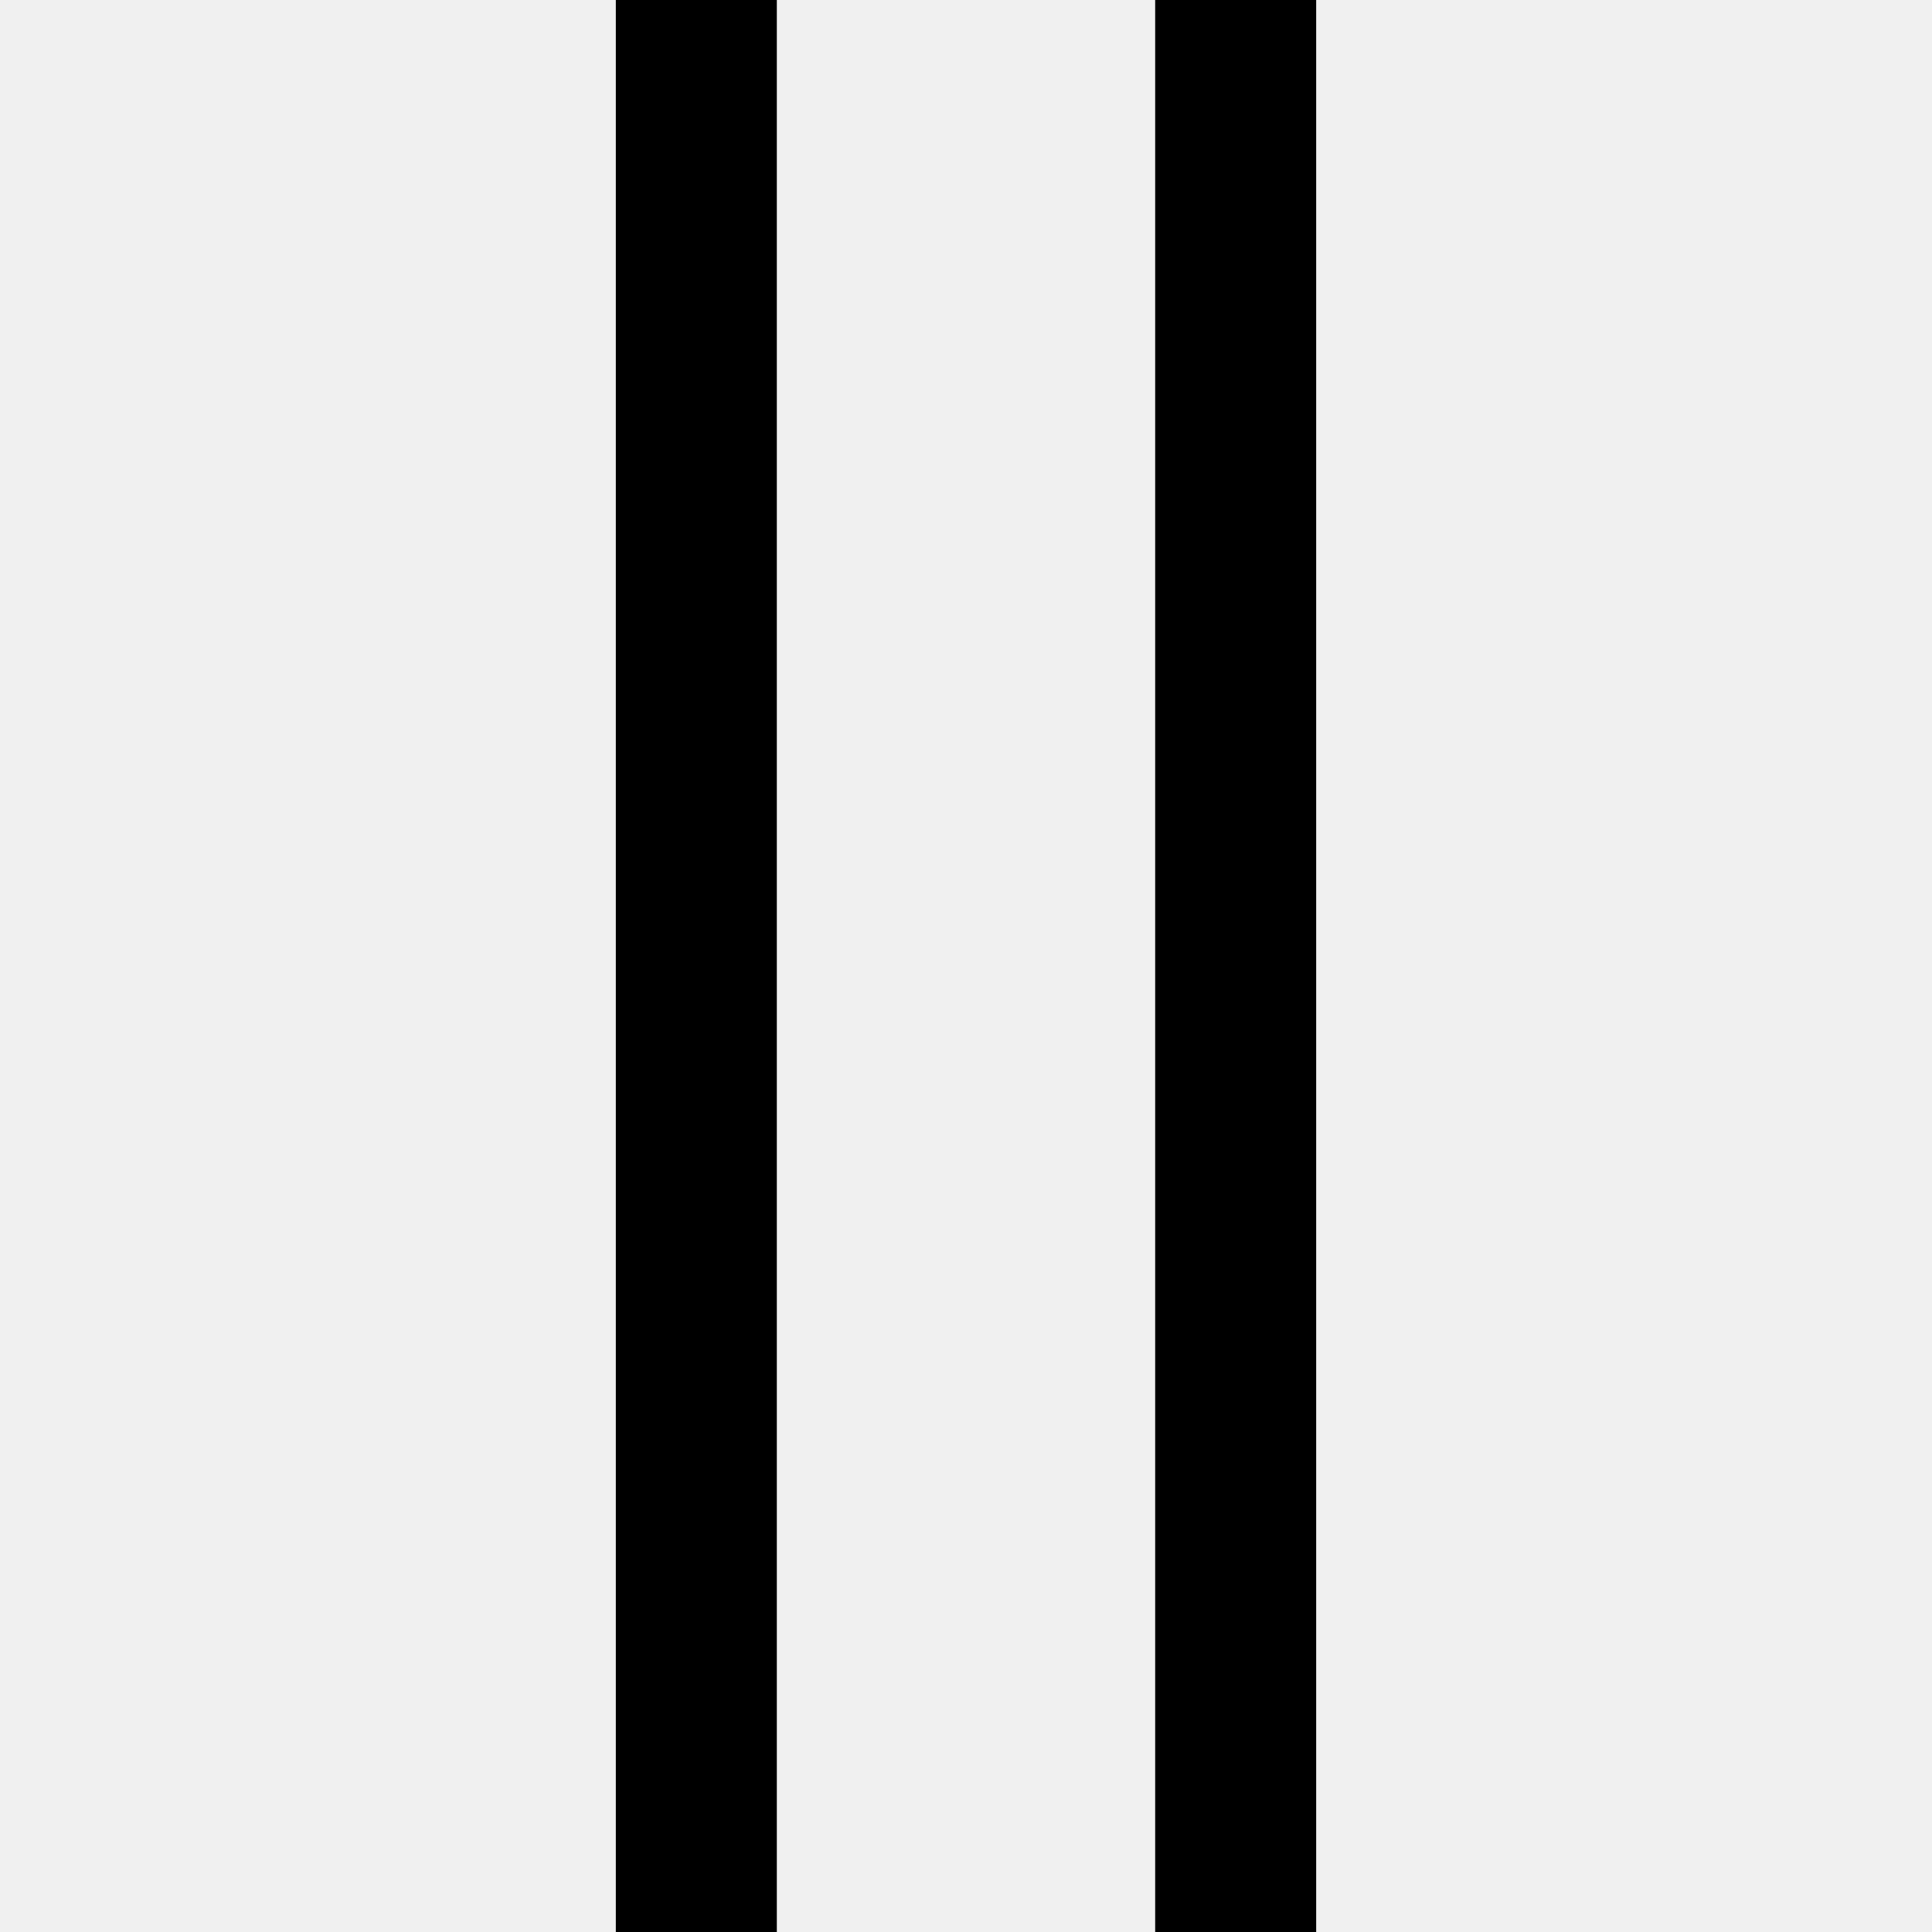
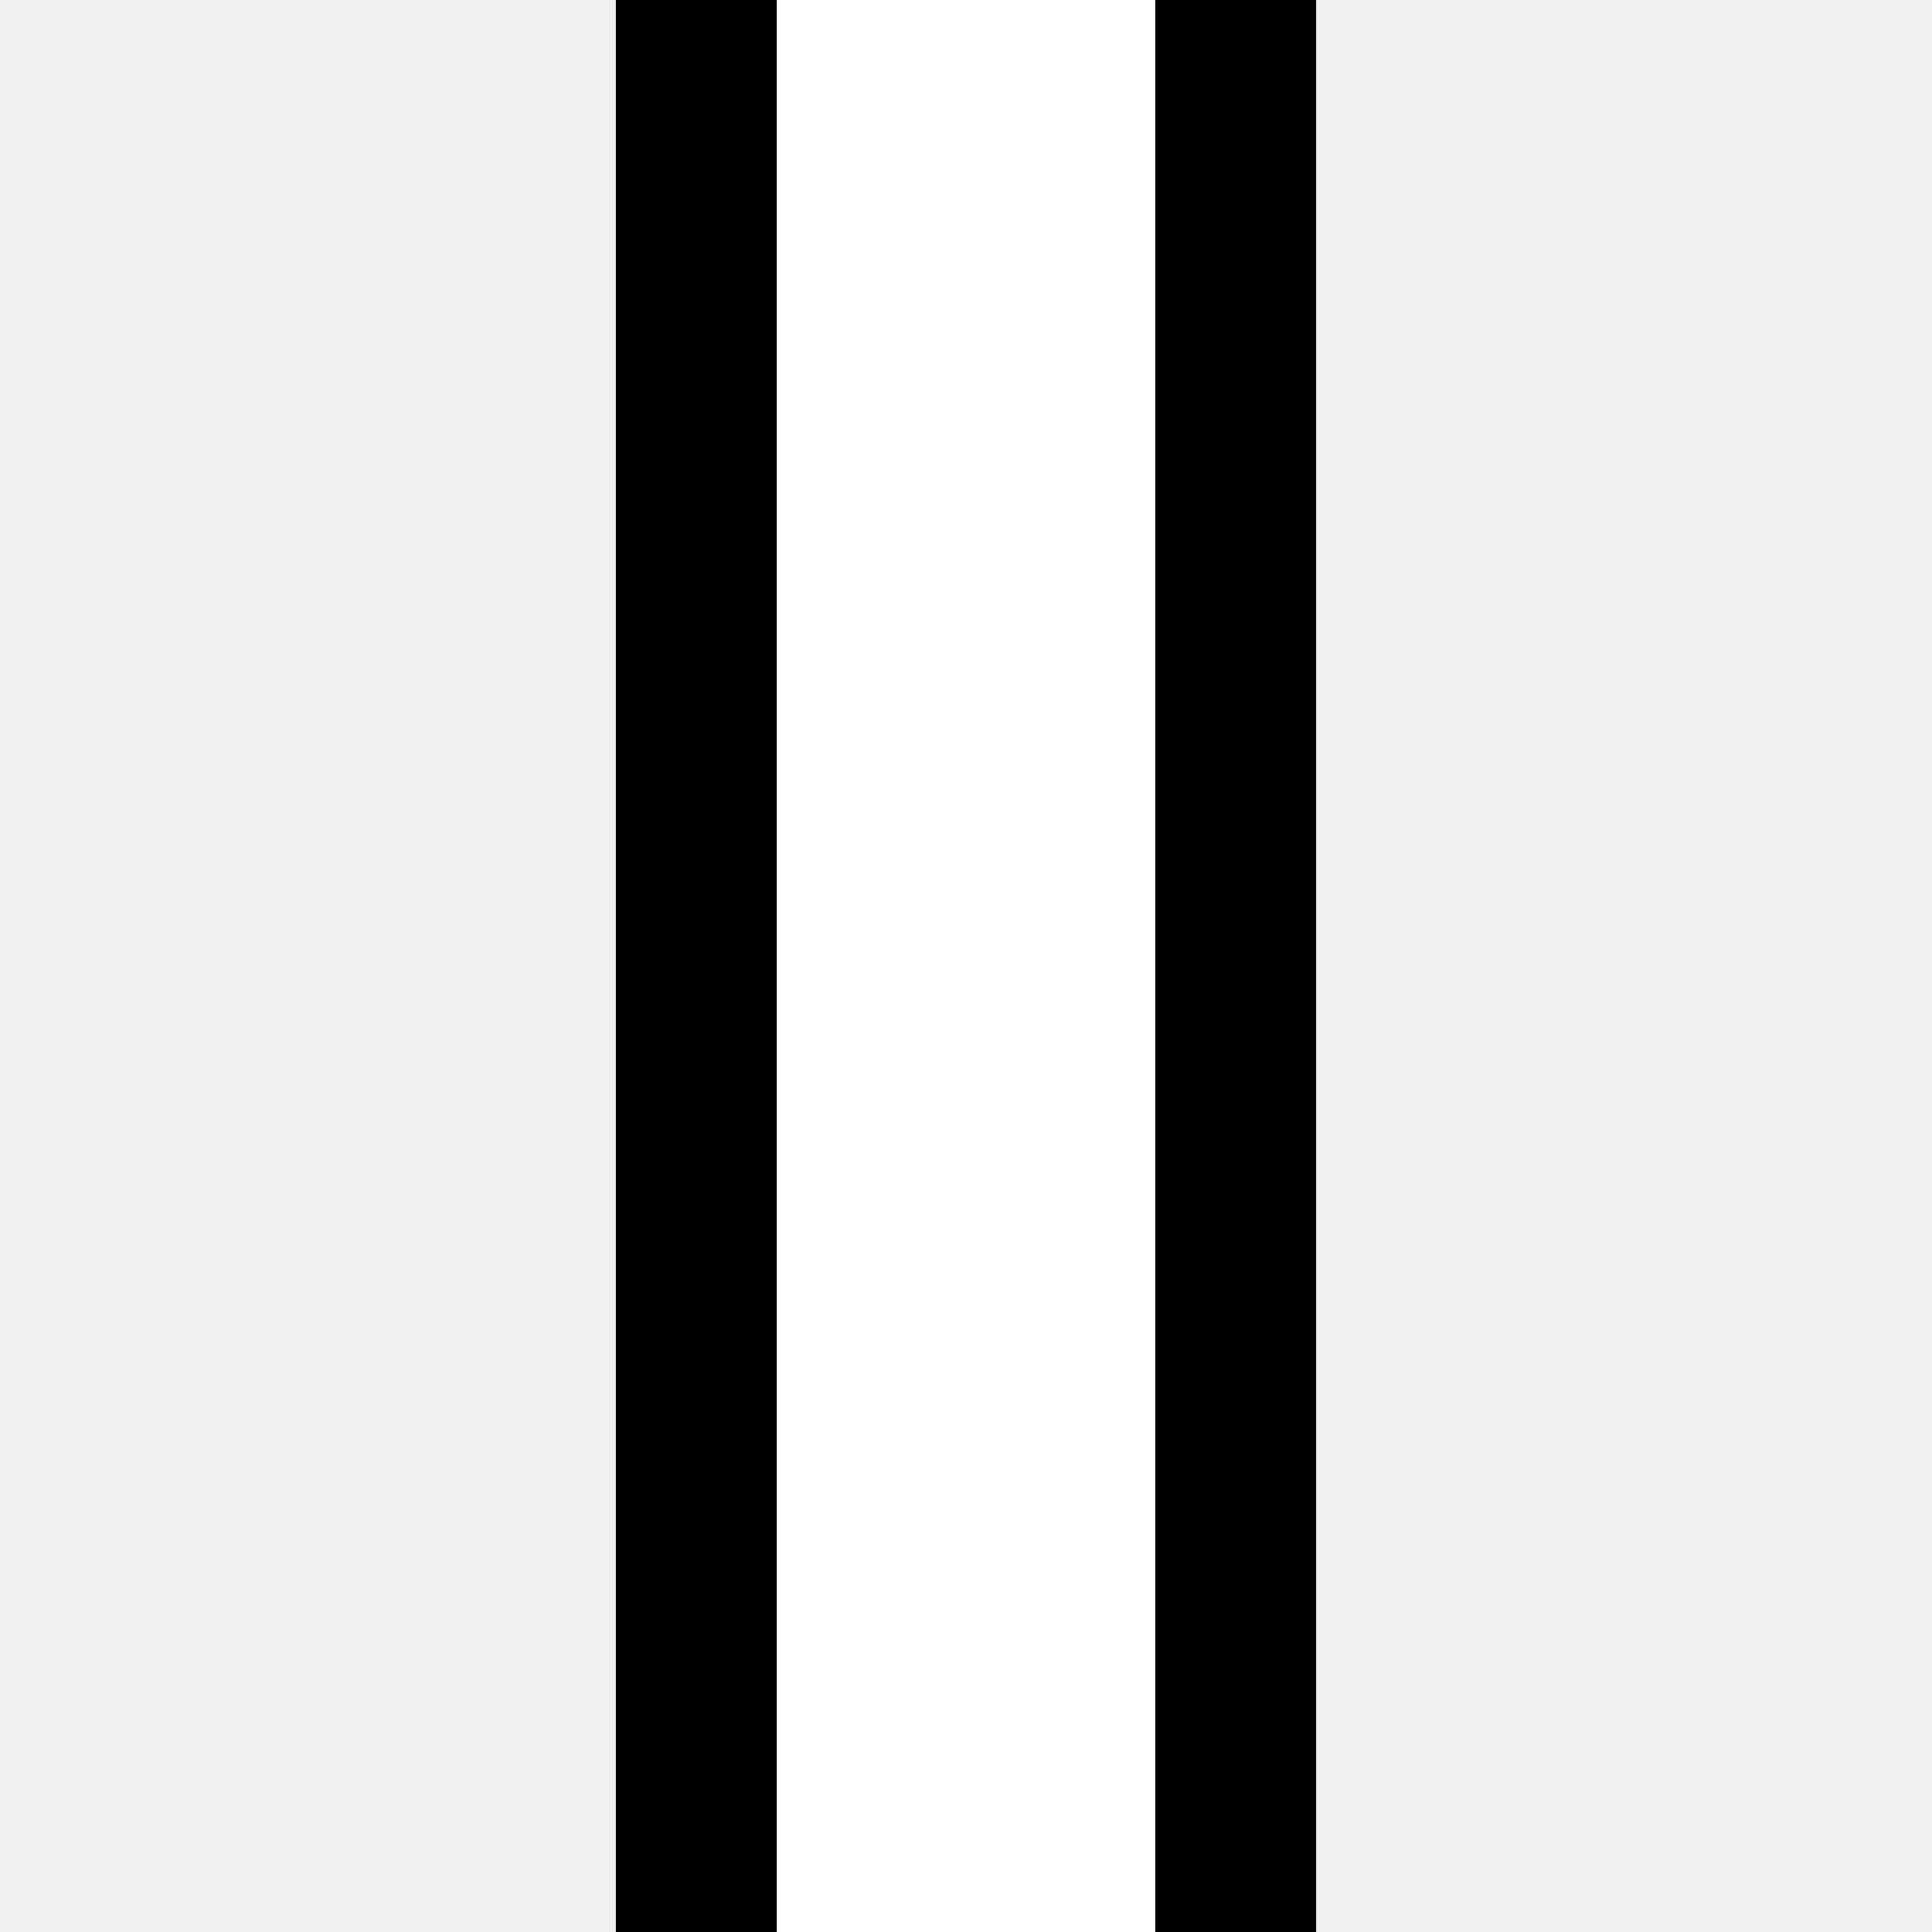
<svg xmlns="http://www.w3.org/2000/svg" viewBox="0 0 24 24">
  <defs>
    <style>
      .cls-1{fill:#000000}
+       .cls-2{fill:#ffffff}
    </style>
  </defs>
  <g id="Layer_1" data-name="Layer 1">
    <path d="M7.65 0 L7.65 24 L9.65 24 L9.65 0 Z" class="cls-1" />
    <path d="M14.35 0 L14.35 24 L16.35 24 L16.35 0 Z" class="cls-1" />
+     <path d="M9.65 0 L14.35 0" class="cls-2" />
+     <path d="M9.65 24 L14.35 24" class="cls-2" />
+     <path d="M9.65 24 L9.65 0 L14.35 0 L14.35 24 Z" class="cls-2" />
  </g>
</svg>
